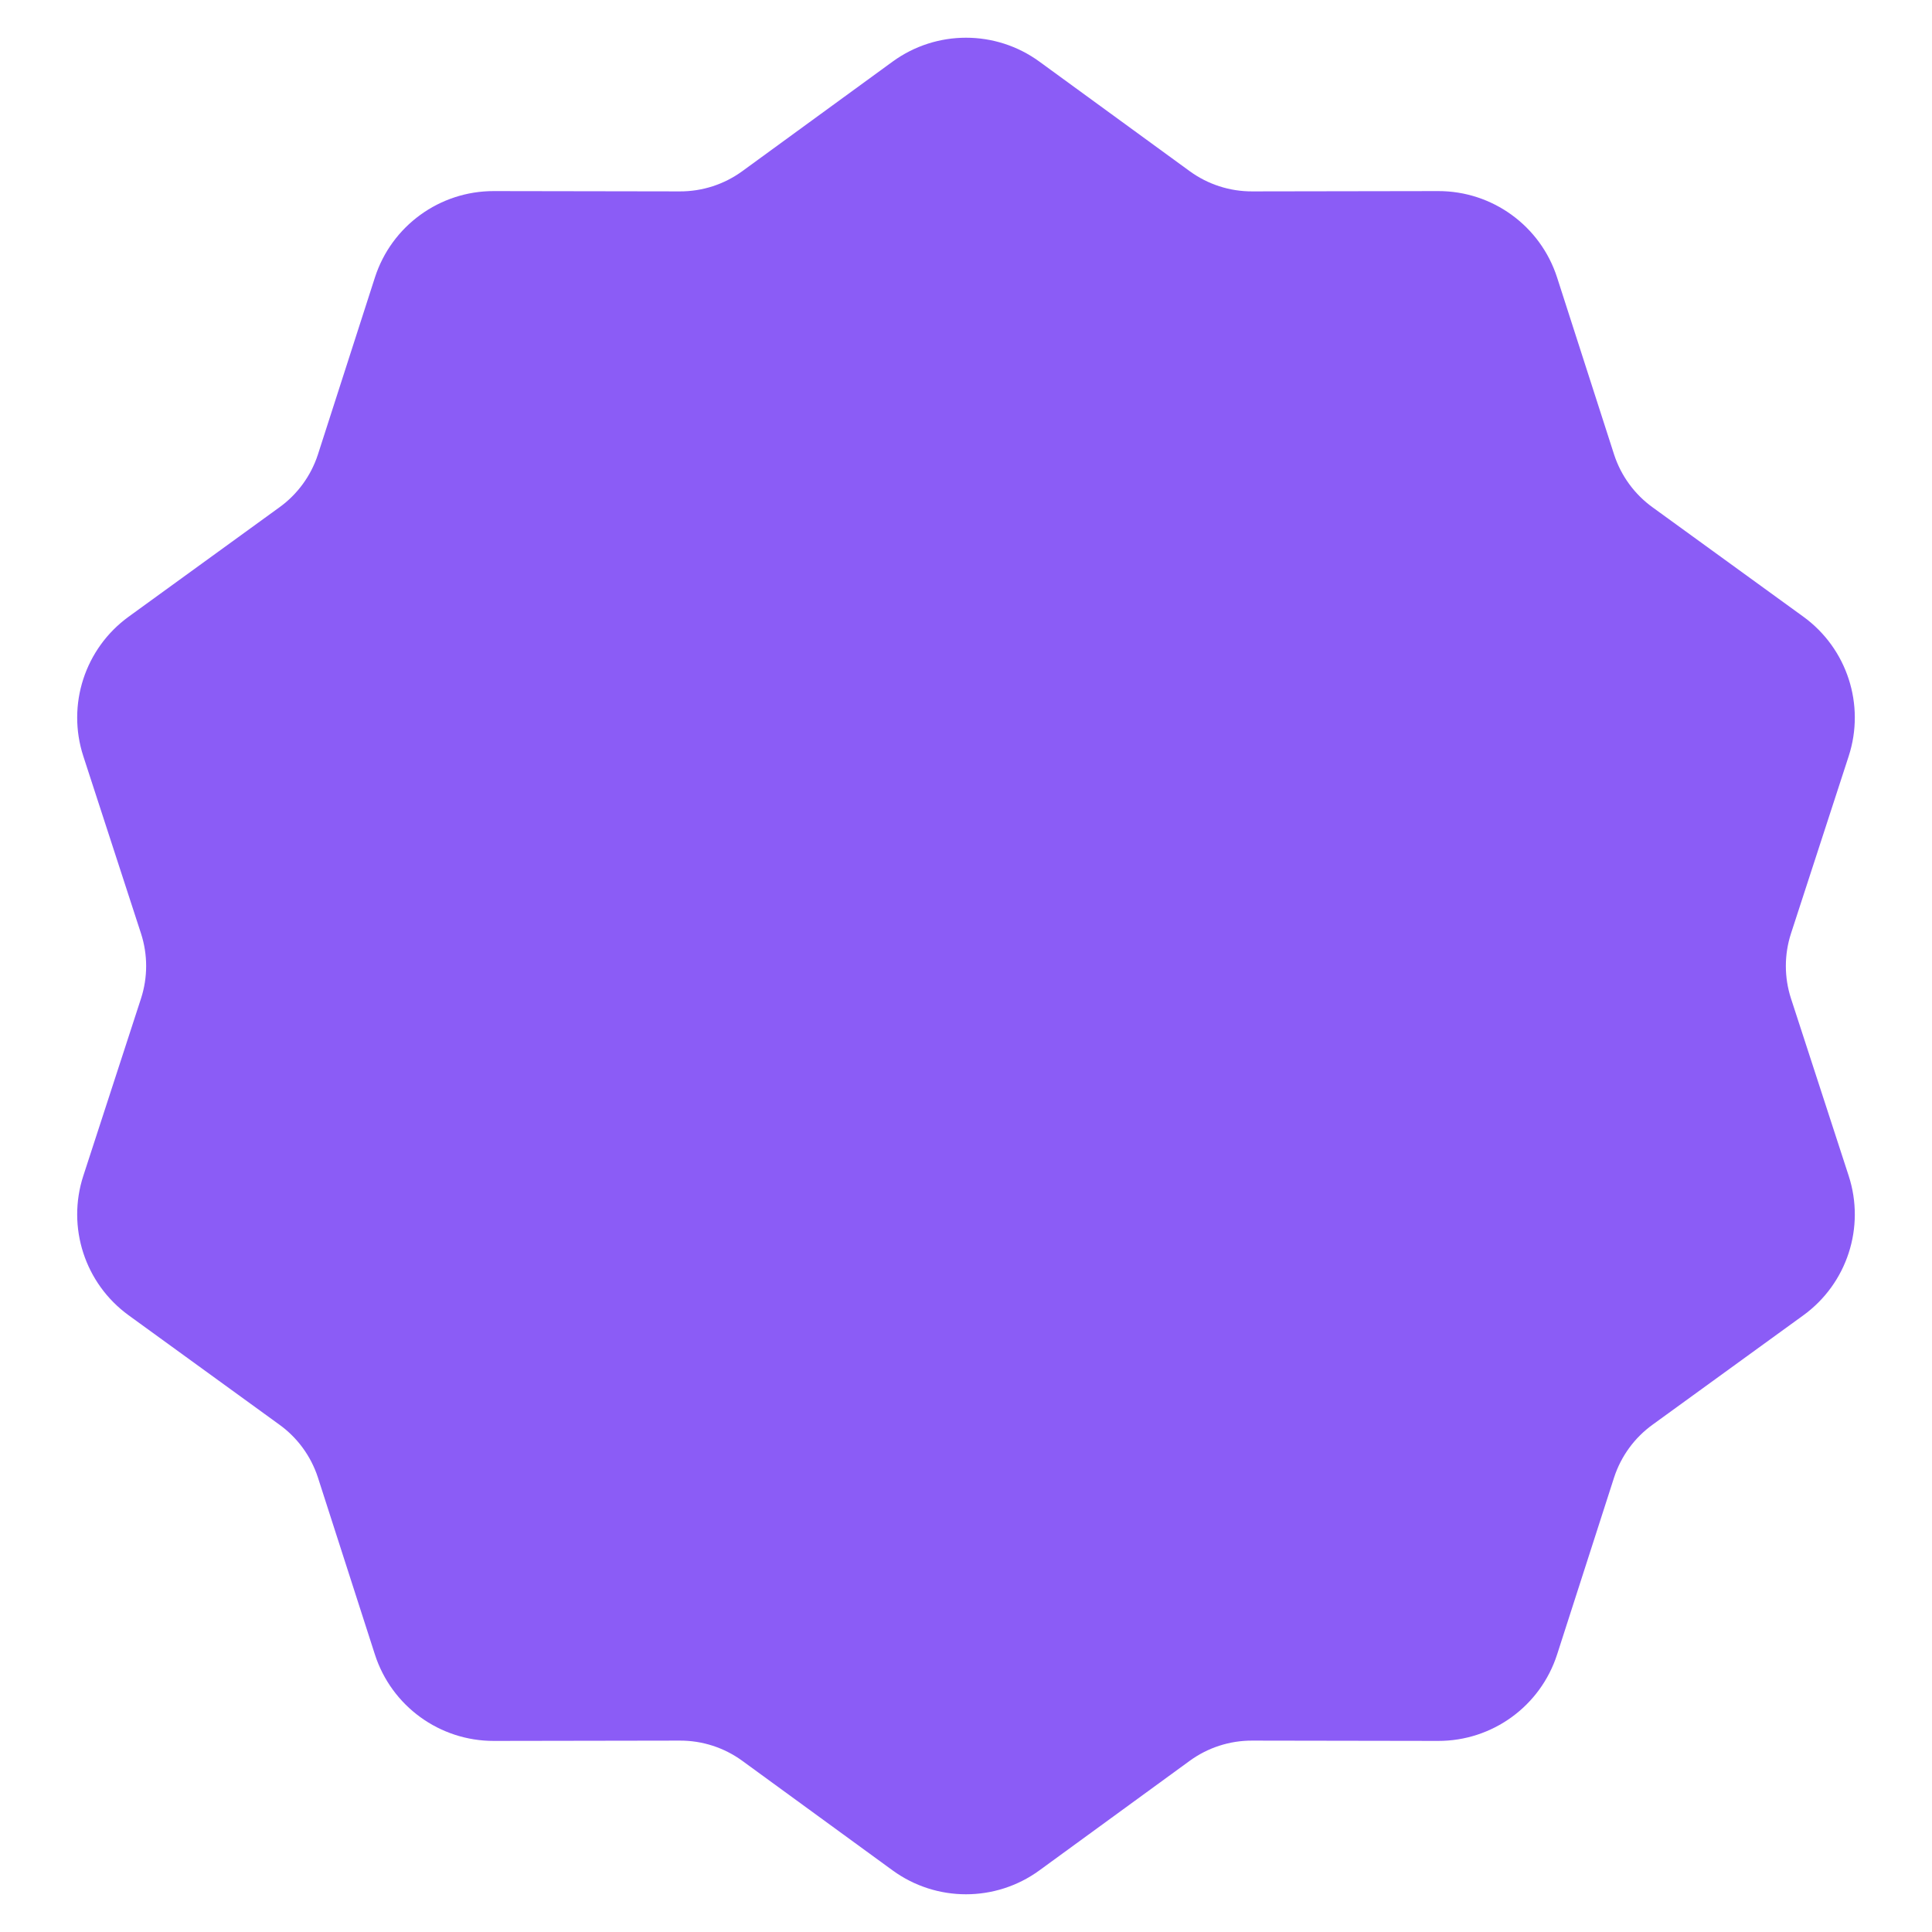
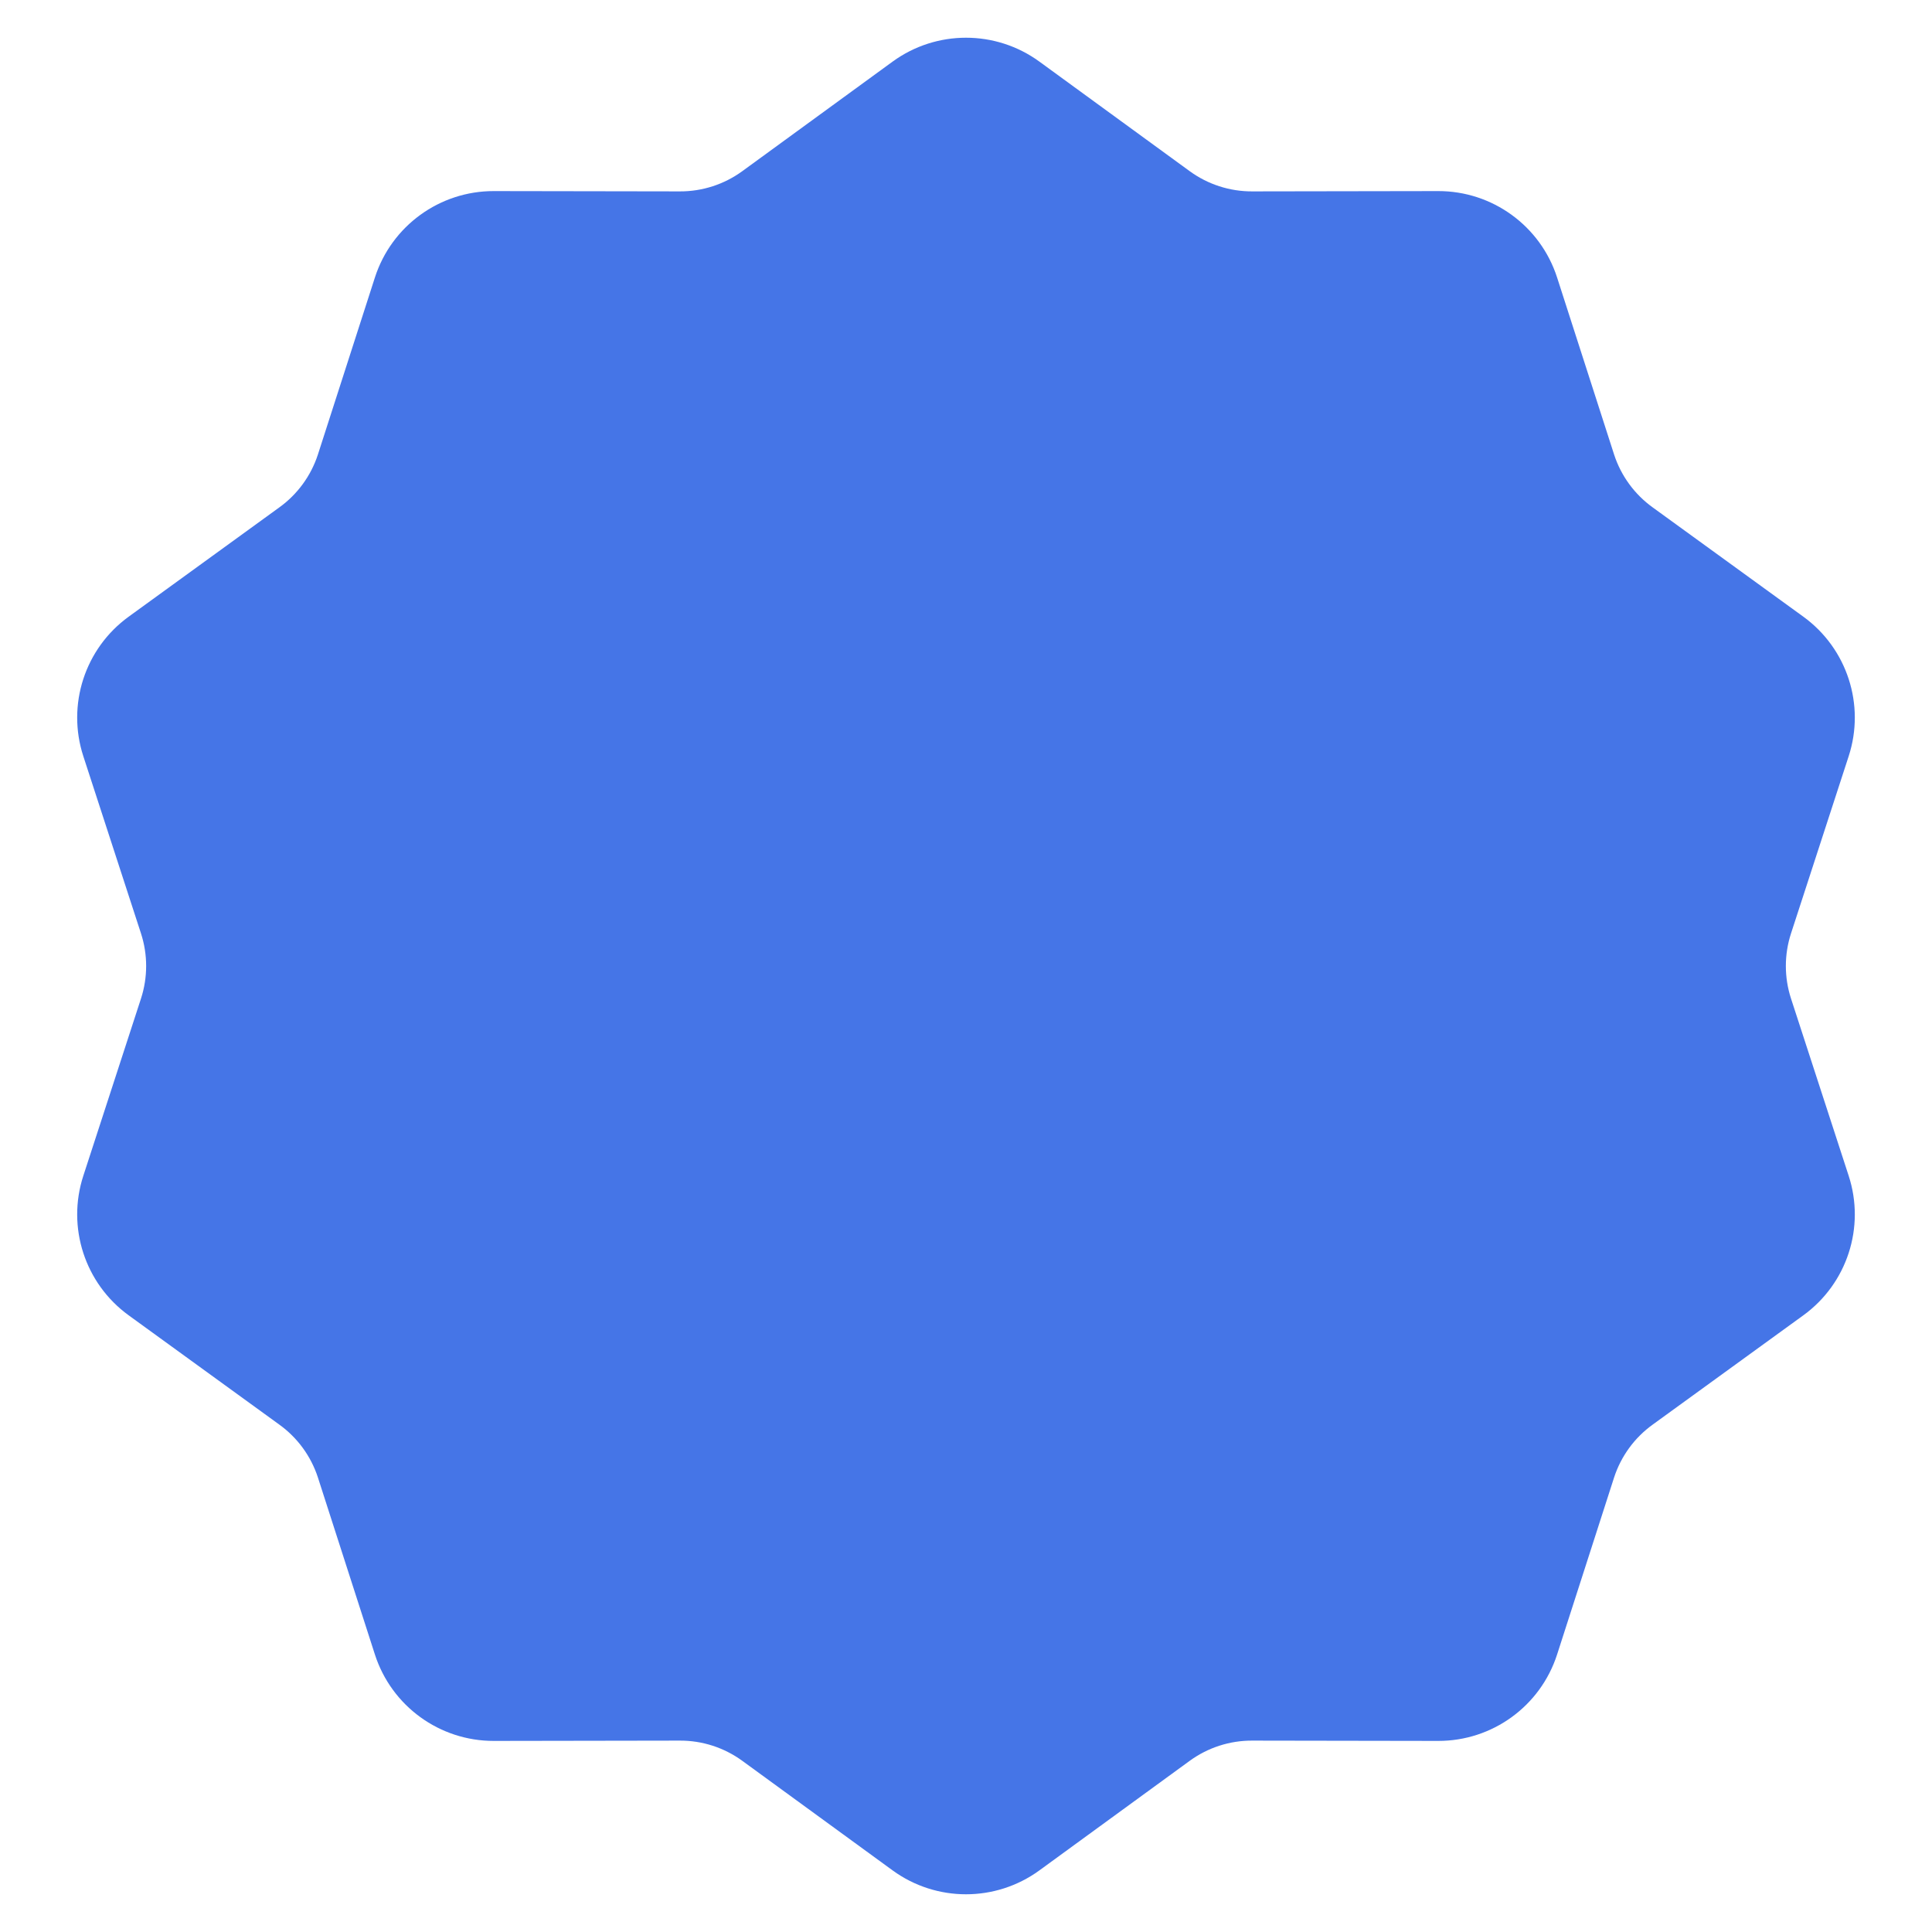
<svg xmlns="http://www.w3.org/2000/svg" viewBox="0 0 64 64">
-   <path fill="#8B5CF6" d="M29.57 2.04 A4.13 4.13 0 0 1 34.43 2.04 L39.41 5.67 A3.49 3.49 0 0 0 41.48 6.34 L47.64 6.33 A4.13 4.13 0 0 1 51.58 9.19 L53.47 15.06 A3.49 3.49 0 0 0 54.75 16.81 L59.74 20.43 A4.13 4.13 0 0 1 61.24 25.05 L59.33 30.92 A3.49 3.49 0 0 0 59.33 33.08 L61.24 38.95 A4.13 4.13 0 0 1 59.74 43.57 L54.75 47.19 A3.49 3.49 0 0 0 53.47 48.94 L51.58 54.81 A4.13 4.13 0 0 1 47.64 57.67 L41.48 57.66 A3.49 3.49 0 0 0 39.41 58.33 L34.43 61.96 A4.13 4.13 0 0 1 29.57 61.96 L24.59 58.33 A3.49 3.49 0 0 0 22.52 57.66 L16.36 57.67 A4.13 4.13 0 0 1 12.42 54.81 L10.53 48.94 A3.49 3.49 0 0 0 9.25 47.19 L4.26 43.57 A4.13 4.13 0 0 1 2.76 38.95 L4.67 33.08 A3.49 3.49 0 0 0 4.67 30.92 L2.76 25.05 A4.13 4.13 0 0 1 4.26 20.43 L9.25 16.81 A3.49 3.49 0 0 0 10.53 15.06 L12.42 9.19 A4.13 4.13 0 0 1 16.36 6.33 L22.52 6.34 A3.49 3.49 0 0 0 24.59 5.67 Z" />
+   <path fill="#4575E7" d="M29.57 2.04 A4.13 4.13 0 0 1 34.43 2.04 L39.41 5.67 A3.49 3.49 0 0 0 41.48 6.34 L47.64 6.33 A4.13 4.13 0 0 1 51.58 9.19 L53.47 15.06 A3.49 3.49 0 0 0 54.75 16.81 L59.74 20.43 A4.13 4.13 0 0 1 61.24 25.05 L59.33 30.92 A3.49 3.49 0 0 0 59.33 33.08 L61.24 38.95 A4.13 4.13 0 0 1 59.74 43.57 L54.75 47.19 A3.49 3.49 0 0 0 53.47 48.94 L51.58 54.81 A4.13 4.13 0 0 1 47.64 57.67 L41.48 57.66 A3.49 3.49 0 0 0 39.41 58.33 L34.43 61.96 A4.13 4.13 0 0 1 29.57 61.96 L24.59 58.33 A3.49 3.49 0 0 0 22.52 57.66 L16.36 57.67 A4.13 4.13 0 0 1 12.42 54.81 L10.53 48.94 A3.49 3.49 0 0 0 9.25 47.19 L4.26 43.57 A4.13 4.13 0 0 1 2.76 38.95 L4.67 33.08 A3.49 3.49 0 0 0 4.67 30.92 L2.76 25.05 A4.13 4.13 0 0 1 4.26 20.43 L9.25 16.81 A3.49 3.49 0 0 0 10.53 15.06 L12.42 9.19 A4.13 4.13 0 0 1 16.36 6.33 L22.52 6.34 A3.49 3.49 0 0 0 24.59 5.67 Z" />
</svg>
